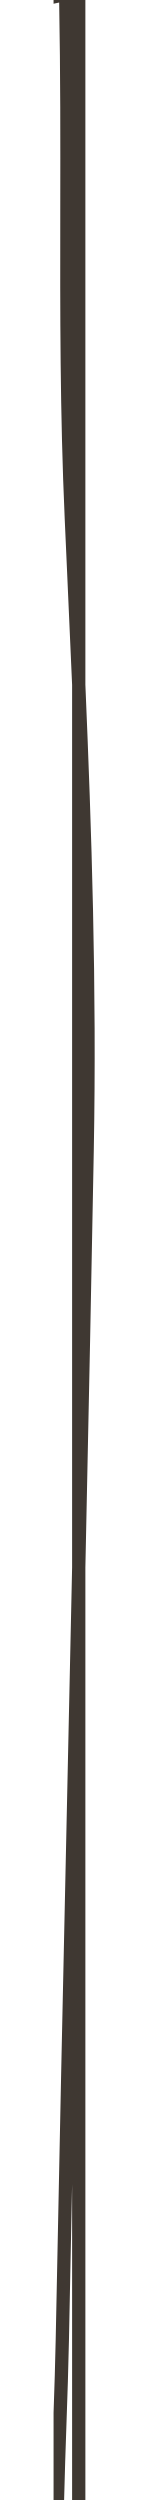
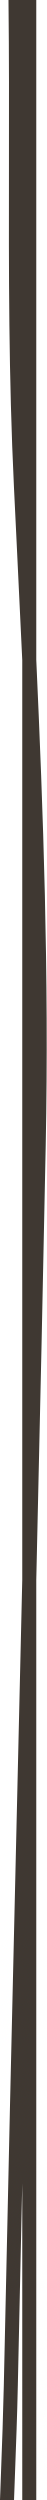
- <svg xmlns="http://www.w3.org/2000/svg" version="1.1" id="Layer_1" x="0px" y="0px" width="33.5px" height="565px" viewBox="0 0 33.5 565" enable-background="new 0 0 33.5 565" xml:space="preserve">
-   <path fill="#3F3832" d="M12.104,0v0.843c0.424-0.084,0.848-0.168,1.268-0.271c0.294,16.001,0.271,31.574,0.248,46.653  c-0.036,23.662-0.068,46.013,1.007,70.106l0.54,11.999c0.385,8.505,0.769,16.986,1.129,25.473v199.421  c-0.38,17.77-0.769,35.595-1.156,53.422c-0.87,39.902-1.771,81.163-2.556,121.209c-0.103,5.248-0.288,10.881-0.479,16.425v19.722  h2.384c0.132-5.634,0.334-11.486,0.53-17.165c0.22-6.327,0.447-12.869,0.564-18.916c0.229-11.674,0.468-23.453,0.712-35.27V565h3  V354.264c0.813-38.029,1.399-67.112,1.902-94.289c0.687-37.117-0.509-72.518-1.902-105.249V0H12.104z" />
+ <svg xmlns="http://www.w3.org/2000/svg" version="1.1" id="Layer_1" x="0px" y="0px" width="9.996px" height="535px" viewBox="1033.617 39 9.996 535" enable-background="new 1033.617 39 9.996 535" xml:space="preserve">
+   <path fill="#3F3832" d="M1035.434,39c0.133,11.951,0.117,23.648,0.099,35.055c-0.037,23.362-0.073,45.429,1.071,69.215l0.574,11.849  c0.409,8.396,0.816,16.771,1.201,25.149v196.847c-0.406,17.62-0.821,35.294-1.236,52.971c-0.924,39.324-1.879,79.986-2.713,119.446  c-0.125,5.946-0.366,12.396-0.599,18.634c-0.072,1.929-0.144,3.88-0.214,5.835h3.002c0.068-1.917,0.139-3.83,0.21-5.723  c0.233-6.25,0.475-12.712,0.601-18.684c0.303-14.333,0.622-28.827,0.949-43.357V574h3V377.147  c0.864-37.519,1.488-66.222,2.022-93.057c0.729-36.639-0.541-71.585-2.022-103.892V39H1035.434z" />
</svg>
